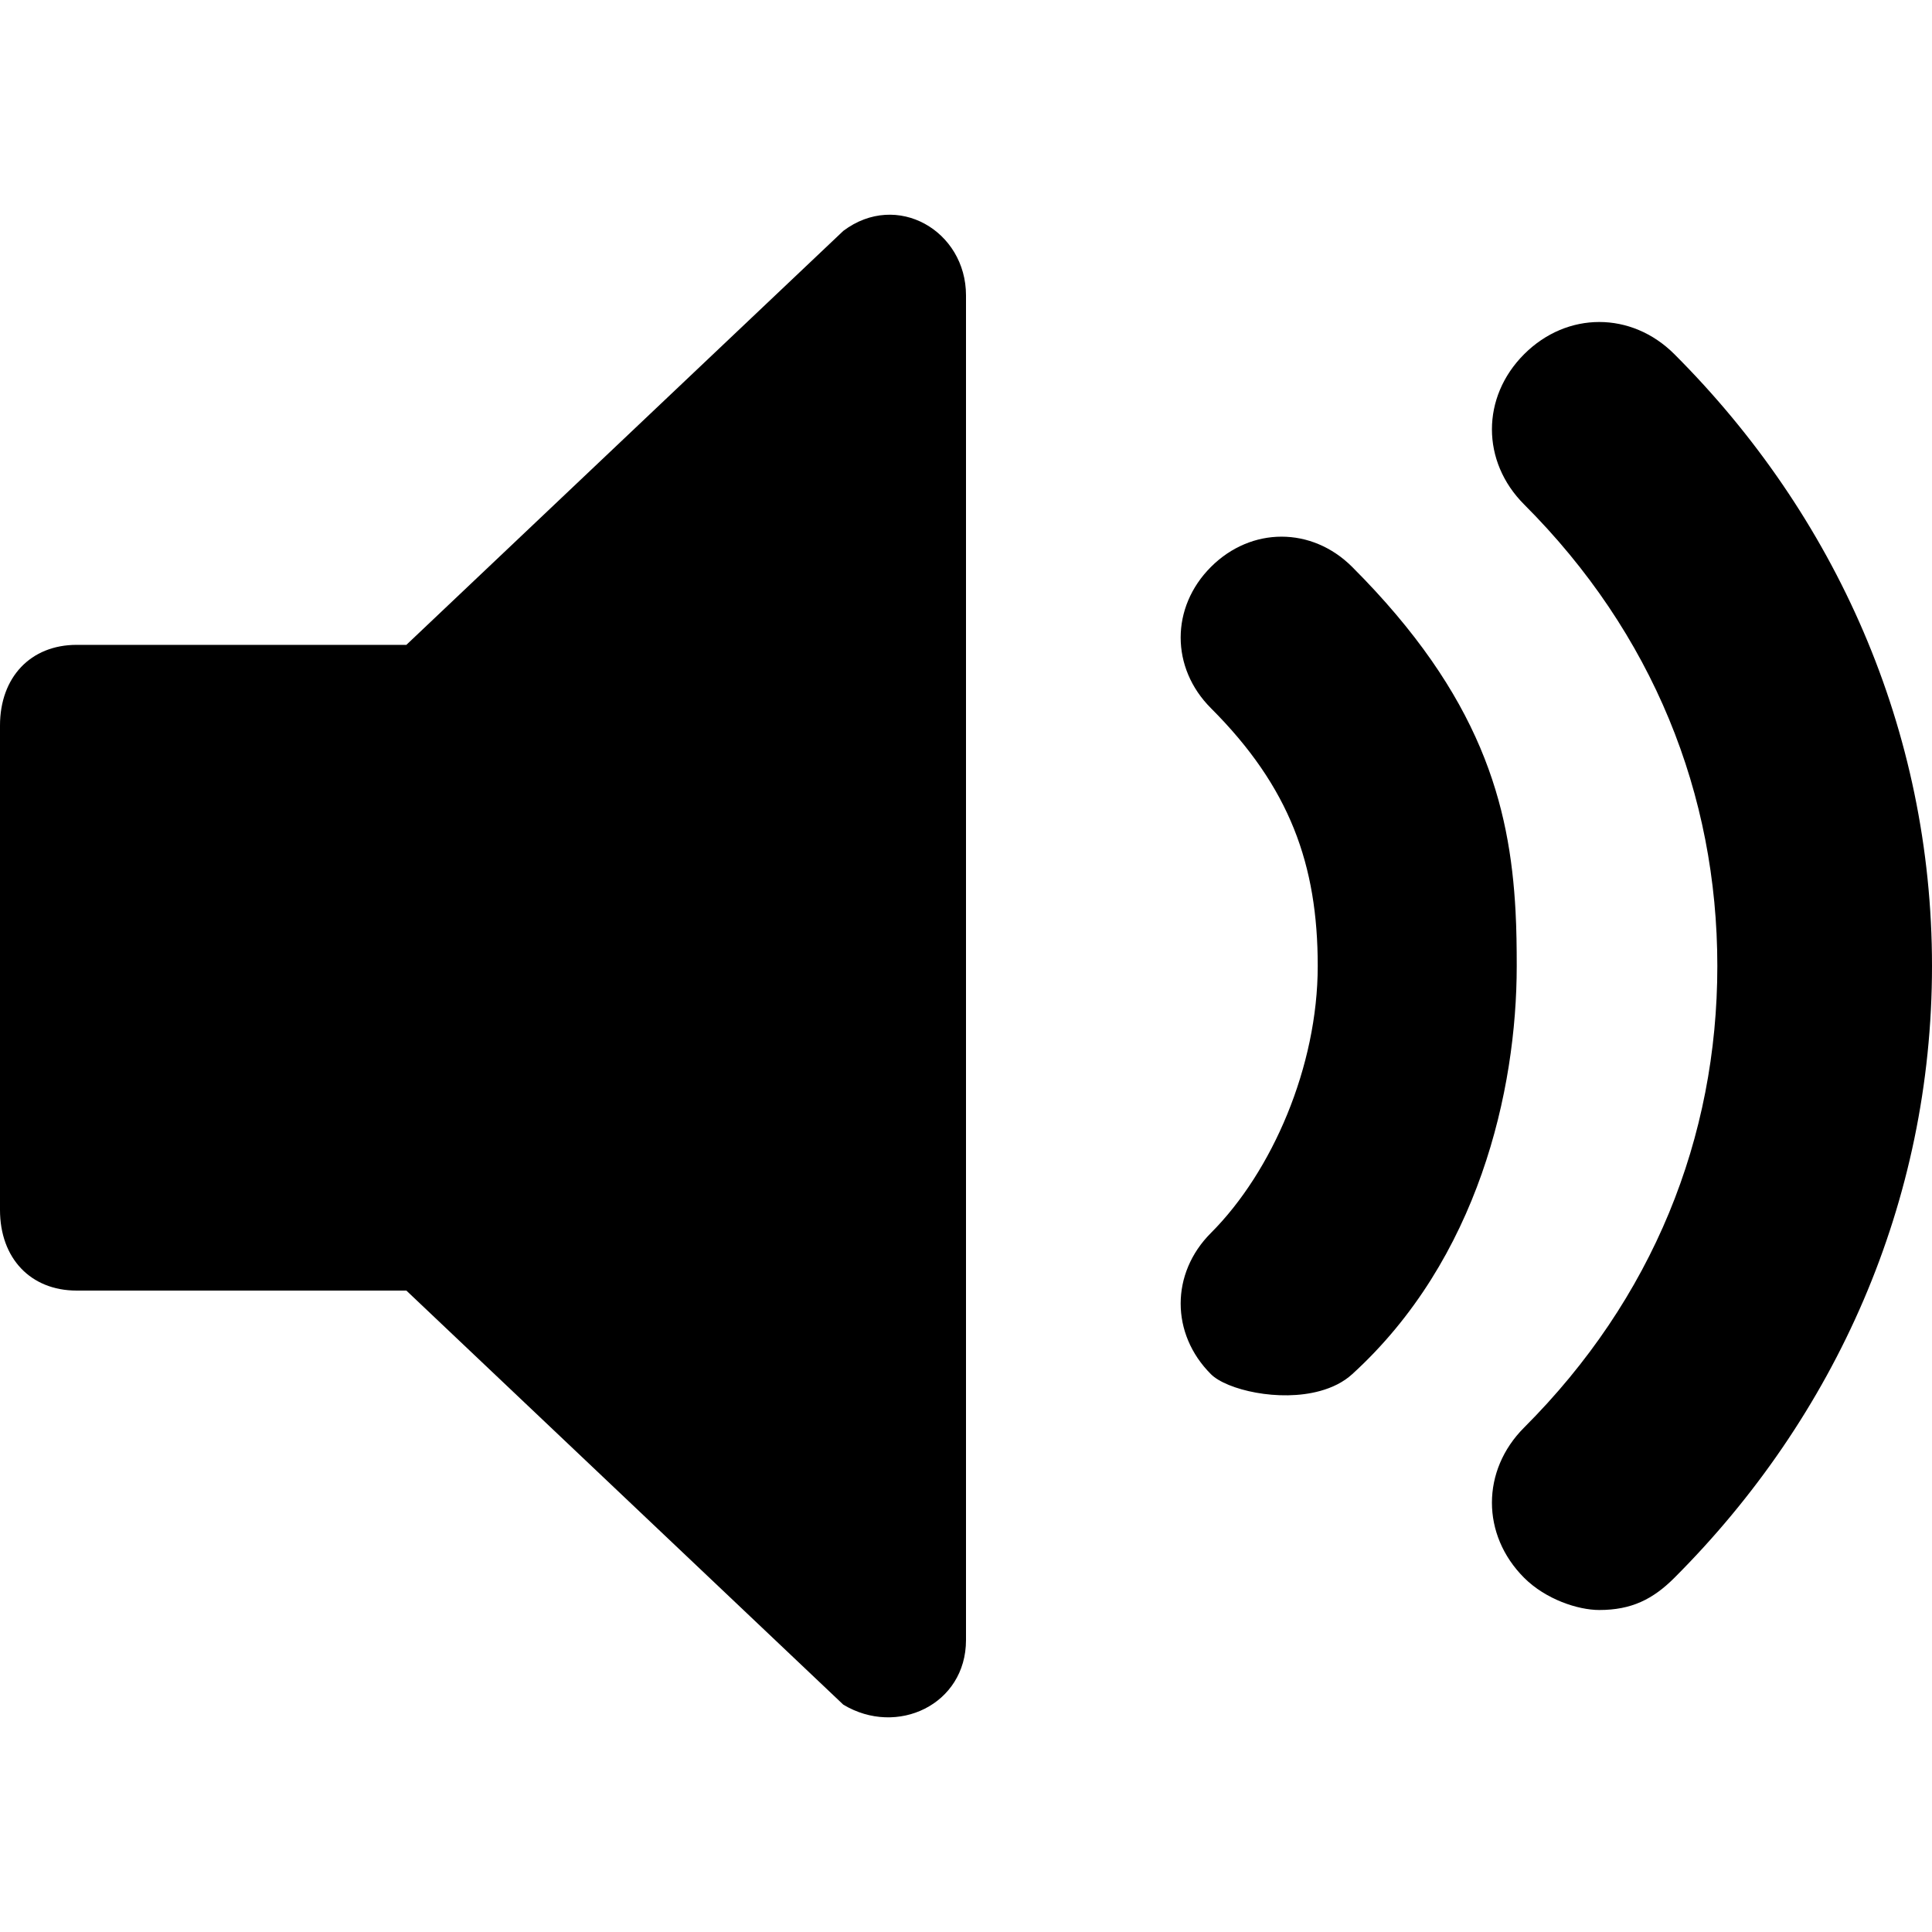
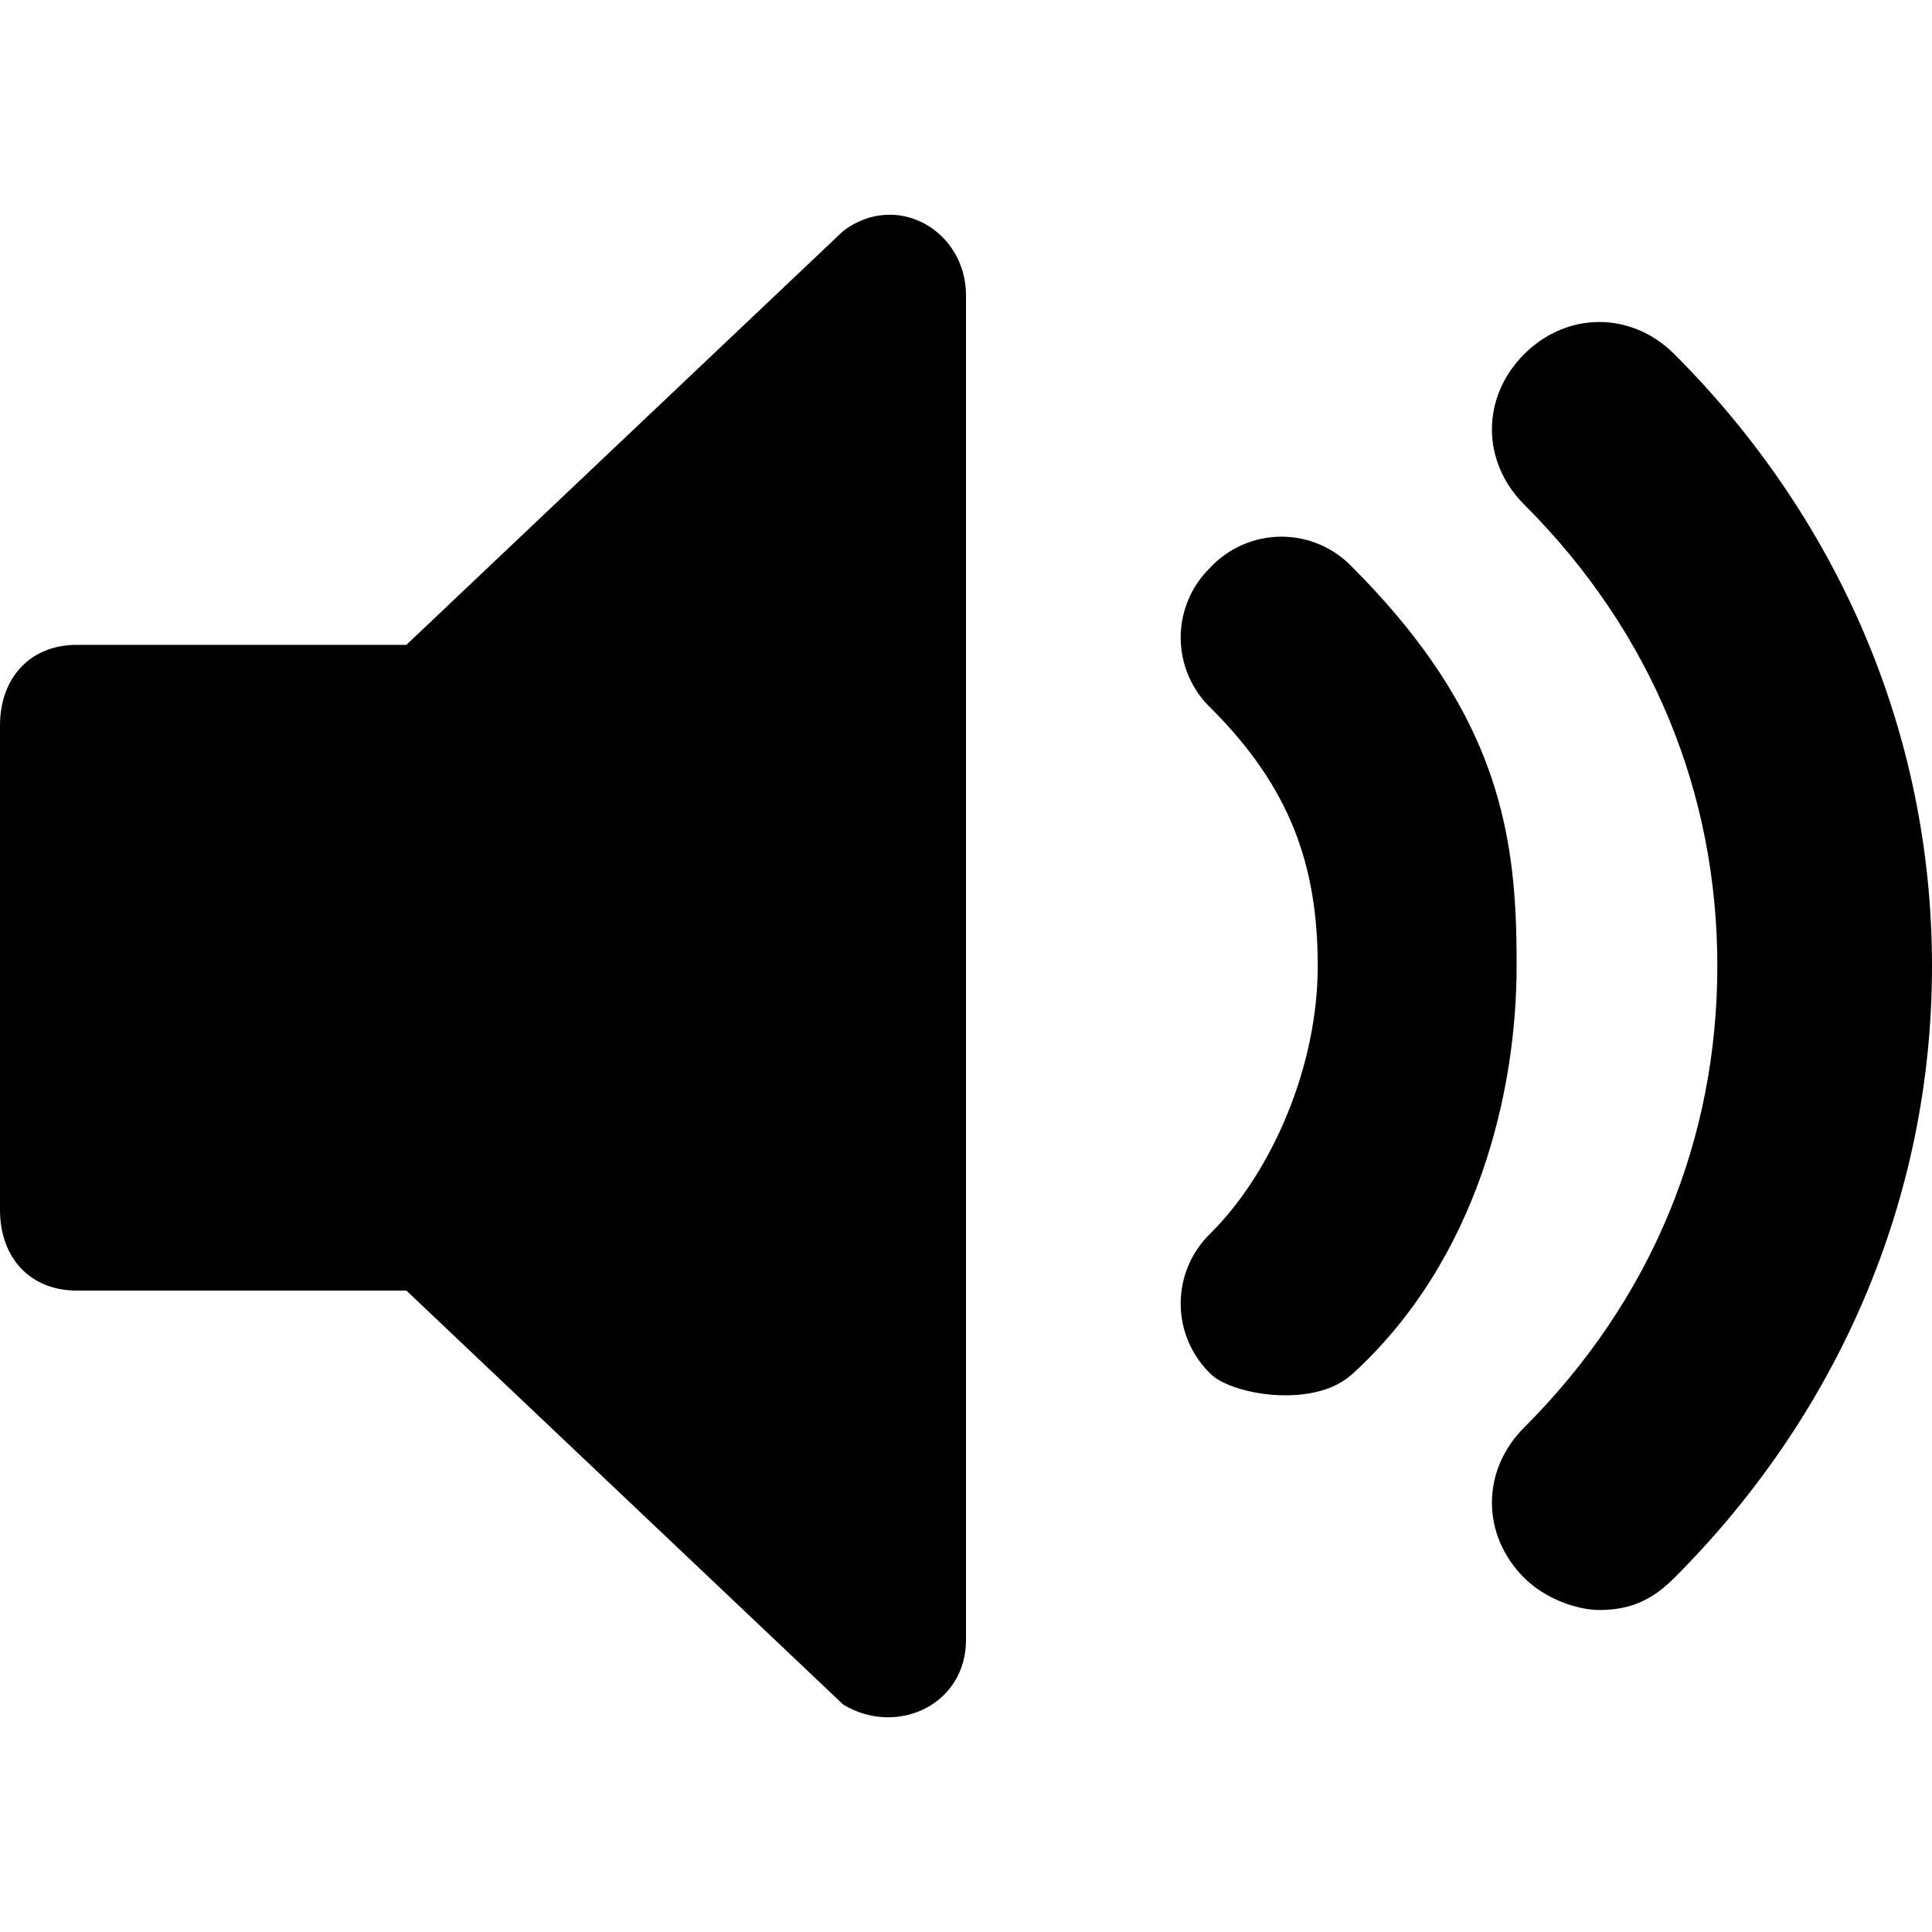
- <svg xmlns="http://www.w3.org/2000/svg" width="18px" height="18px" viewBox="0 0 18 18">
-   <path d="M15.6,3.3 C15.2,2.9 14.6,2.9 14.2,3.3 C13.8,3.7 13.8,4.3 14.2,4.7 C15.4,5.9 16,7.4 16,9 C16,10.6 15.4,12.1 14.2,13.3 C13.8,13.7 13.8,14.3 14.2,14.7 C14.4,14.9 14.7,15 14.9,15 C15.2,15 15.4,14.9 15.6,14.7 C17.1,13.2 18,11.2 18,9 C18,6.8 17.1,4.8 15.6,3.3 L15.6,3.3 Z" />
-   <path d="M11.282,5.282 C10.906,5.658 10.906,6.222 11.282,6.598 C12.017,7.333 12.277,8.056 12.277,9 C12.277,9.936 11.852,10.917 11.282,11.487 C10.906,11.863 10.906,12.427 11.282,12.803 C11.427,12.948 11.918,13.065 12.3,12.959 C12.412,12.928 12.516,12.878 12.598,12.803 C13.773,11.733 14.131,10.16 14.131,9 C14.131,8.83 14.129,8.66 14.12,8.49 C14.067,7.498 13.801,6.485 12.598,5.282 C12.222,4.906 11.658,4.906 11.282,5.282 Z" />
-   <path d="M3.786,6.008 L0.714,6.008 C0.286,6.008 0,6.309 0,6.76 L0,11.272 C0,11.724 0.286,12.024 0.714,12.024 L3.786,12.024 L7.857,15.882 C8.357,16.183 9,15.882 9,15.28 L9,2.752 C9,2.151 8.357,1.775 7.857,2.151 L3.786,6.008 Z" />
+ <svg xmlns="http://www.w3.org/2000/svg" viewBox="0 0 18 18">
+   <path d="M15.6 3.3c-.4-.4-1-.4-1.4 0-.4.4-.4 1 0 1.4C15.4 5.9 16 7.4 16 9c0 1.6-.6 3.1-1.8 4.3-.4.4-.4 1 0 1.4.2.2.5.3.7.3.3 0 .5-.1.7-.3C17.1 13.2 18 11.2 18 9s-.9-4.2-2.4-5.7z" />
+   <path d="M11.282 5.282a.909.909 0 0 0 0 1.316c.735.735.995 1.458.995 2.402 0 .936-.425 1.917-.995 2.487a.909.909 0 0 0 0 1.316c.145.145.636.262 1.018.156a.725.725 0 0 0 .298-.156C13.773 11.733 14.13 10.16 14.13 9c0-.17-.002-.34-.011-.51-.053-.992-.319-2.005-1.522-3.208a.909.909 0 0 0-1.316 0zM3.786 6.008H.714C.286 6.008 0 6.31 0 6.76v4.512c0 .452.286.752.714.752h3.072l4.071 3.858c.5.3 1.143 0 1.143-.602V2.752c0-.601-.643-.977-1.143-.601L3.786 6.008z" />
</svg>
